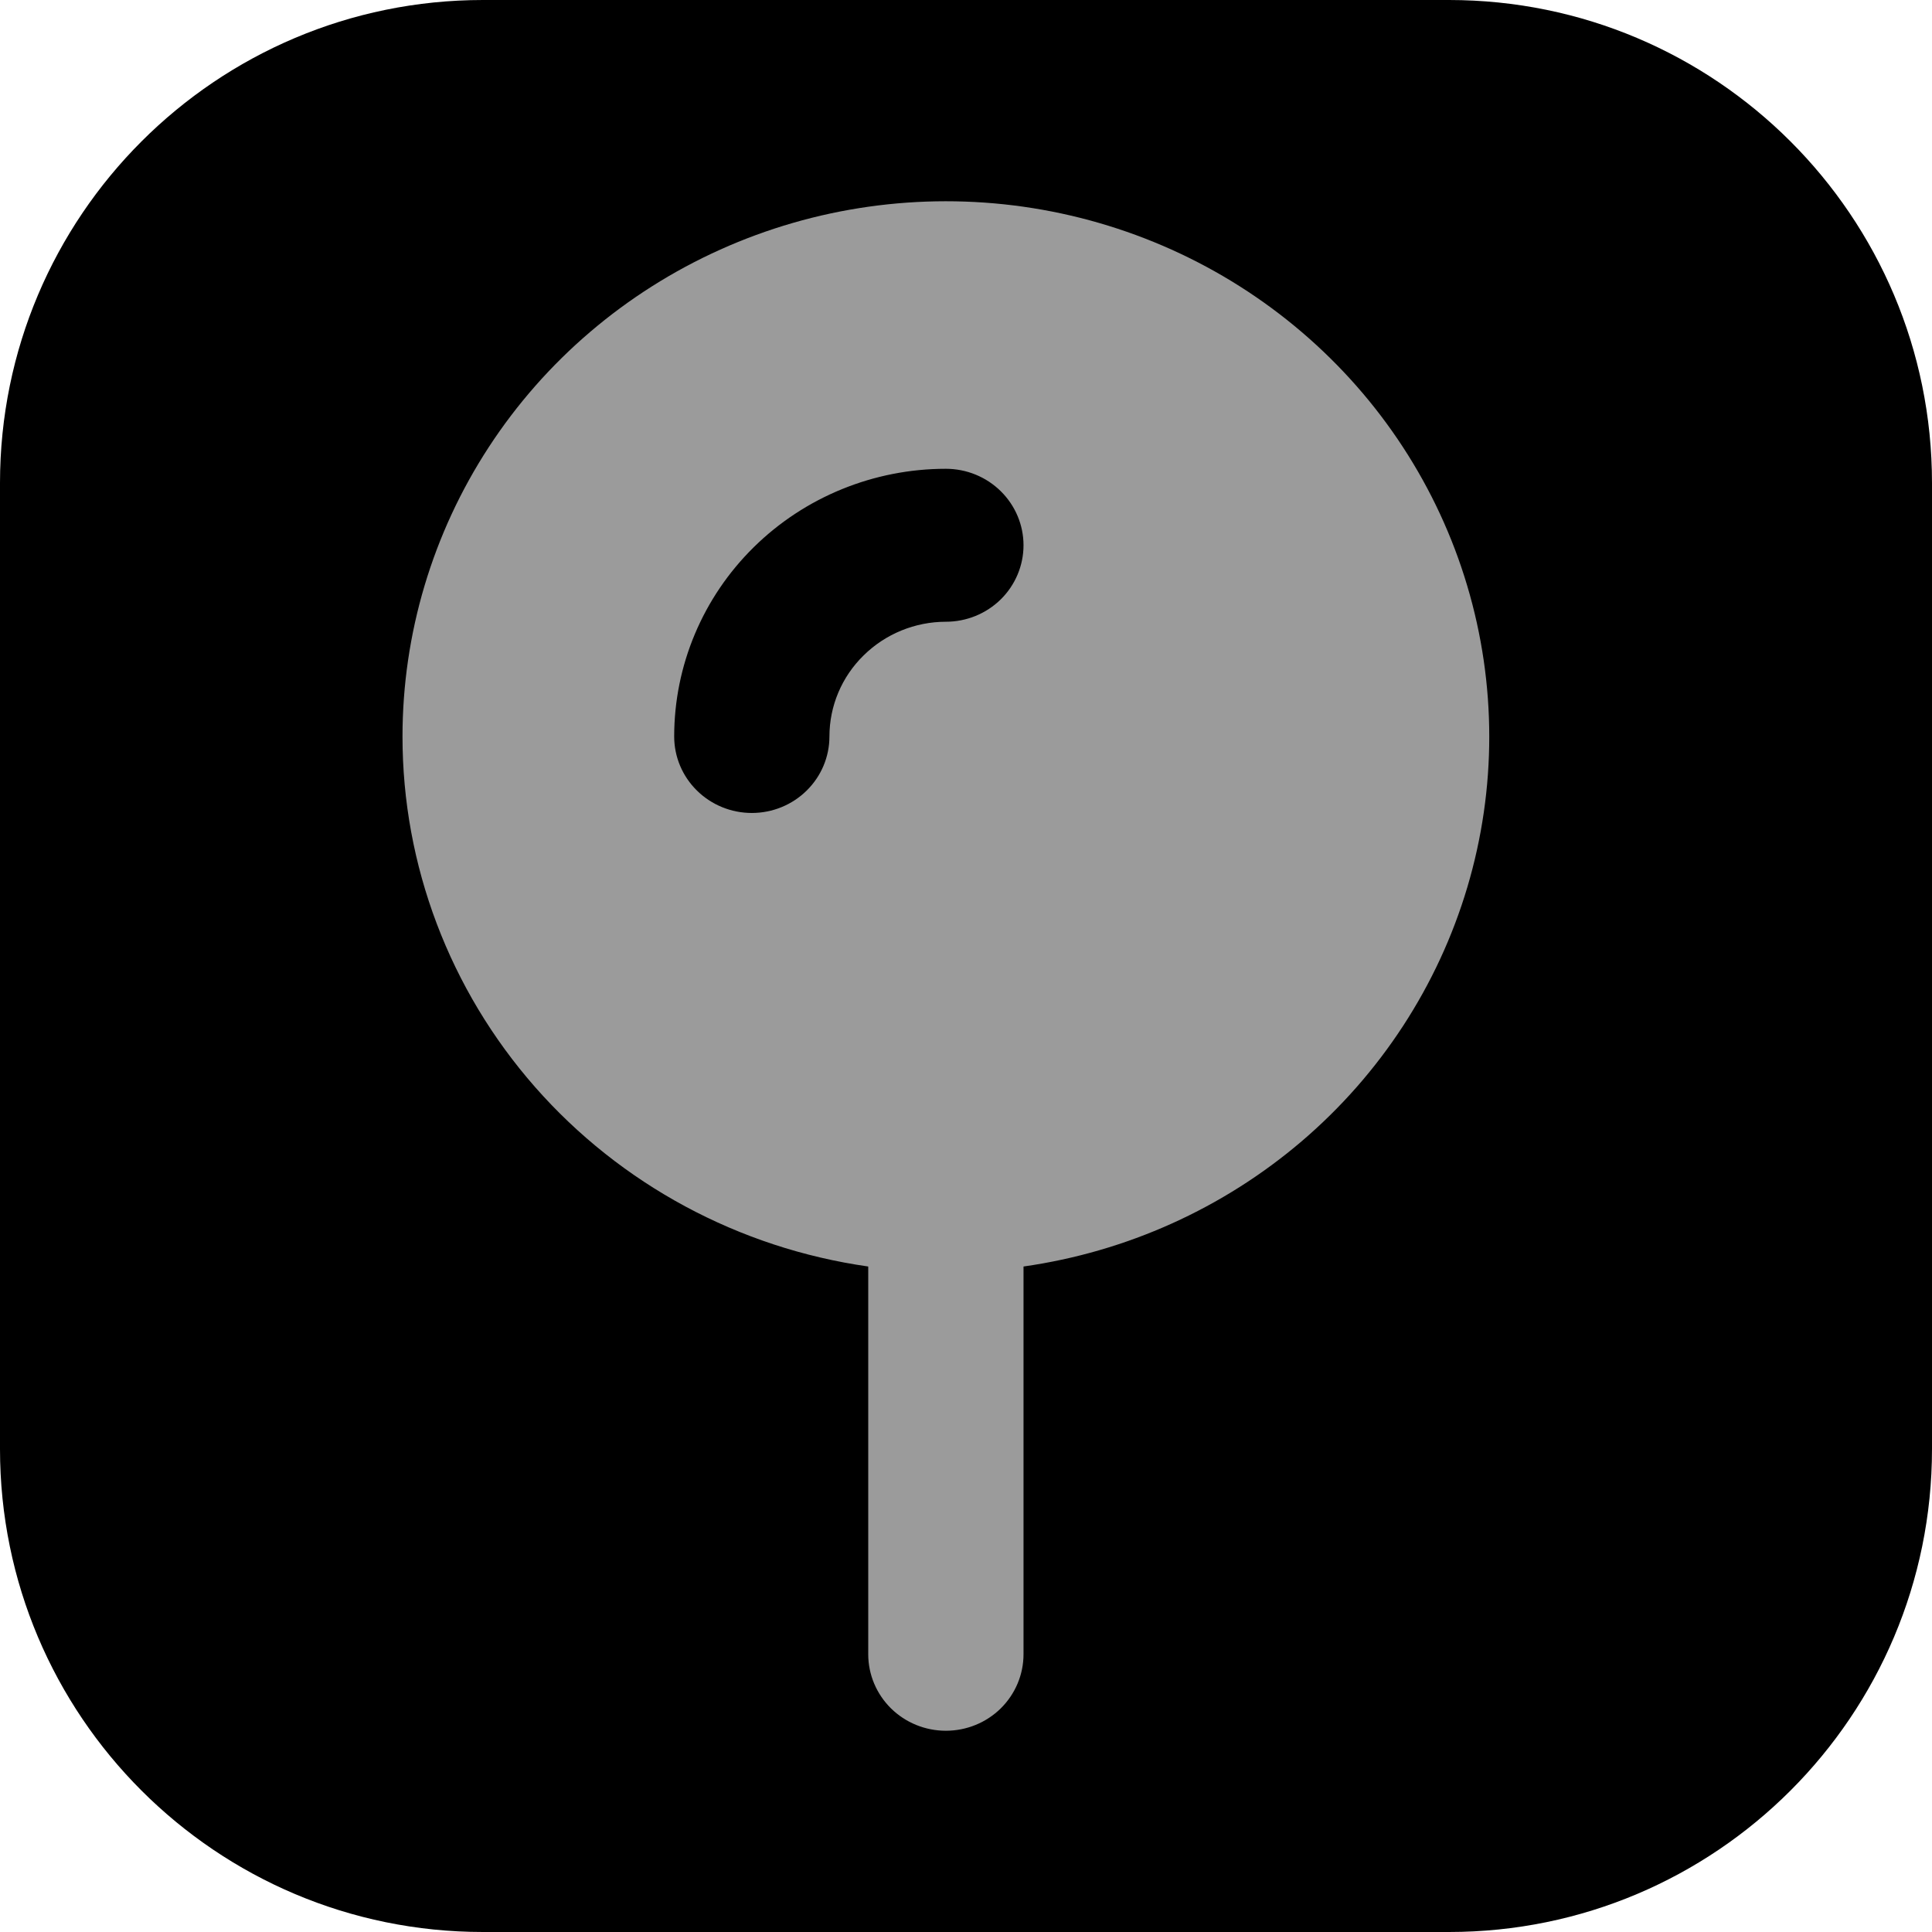
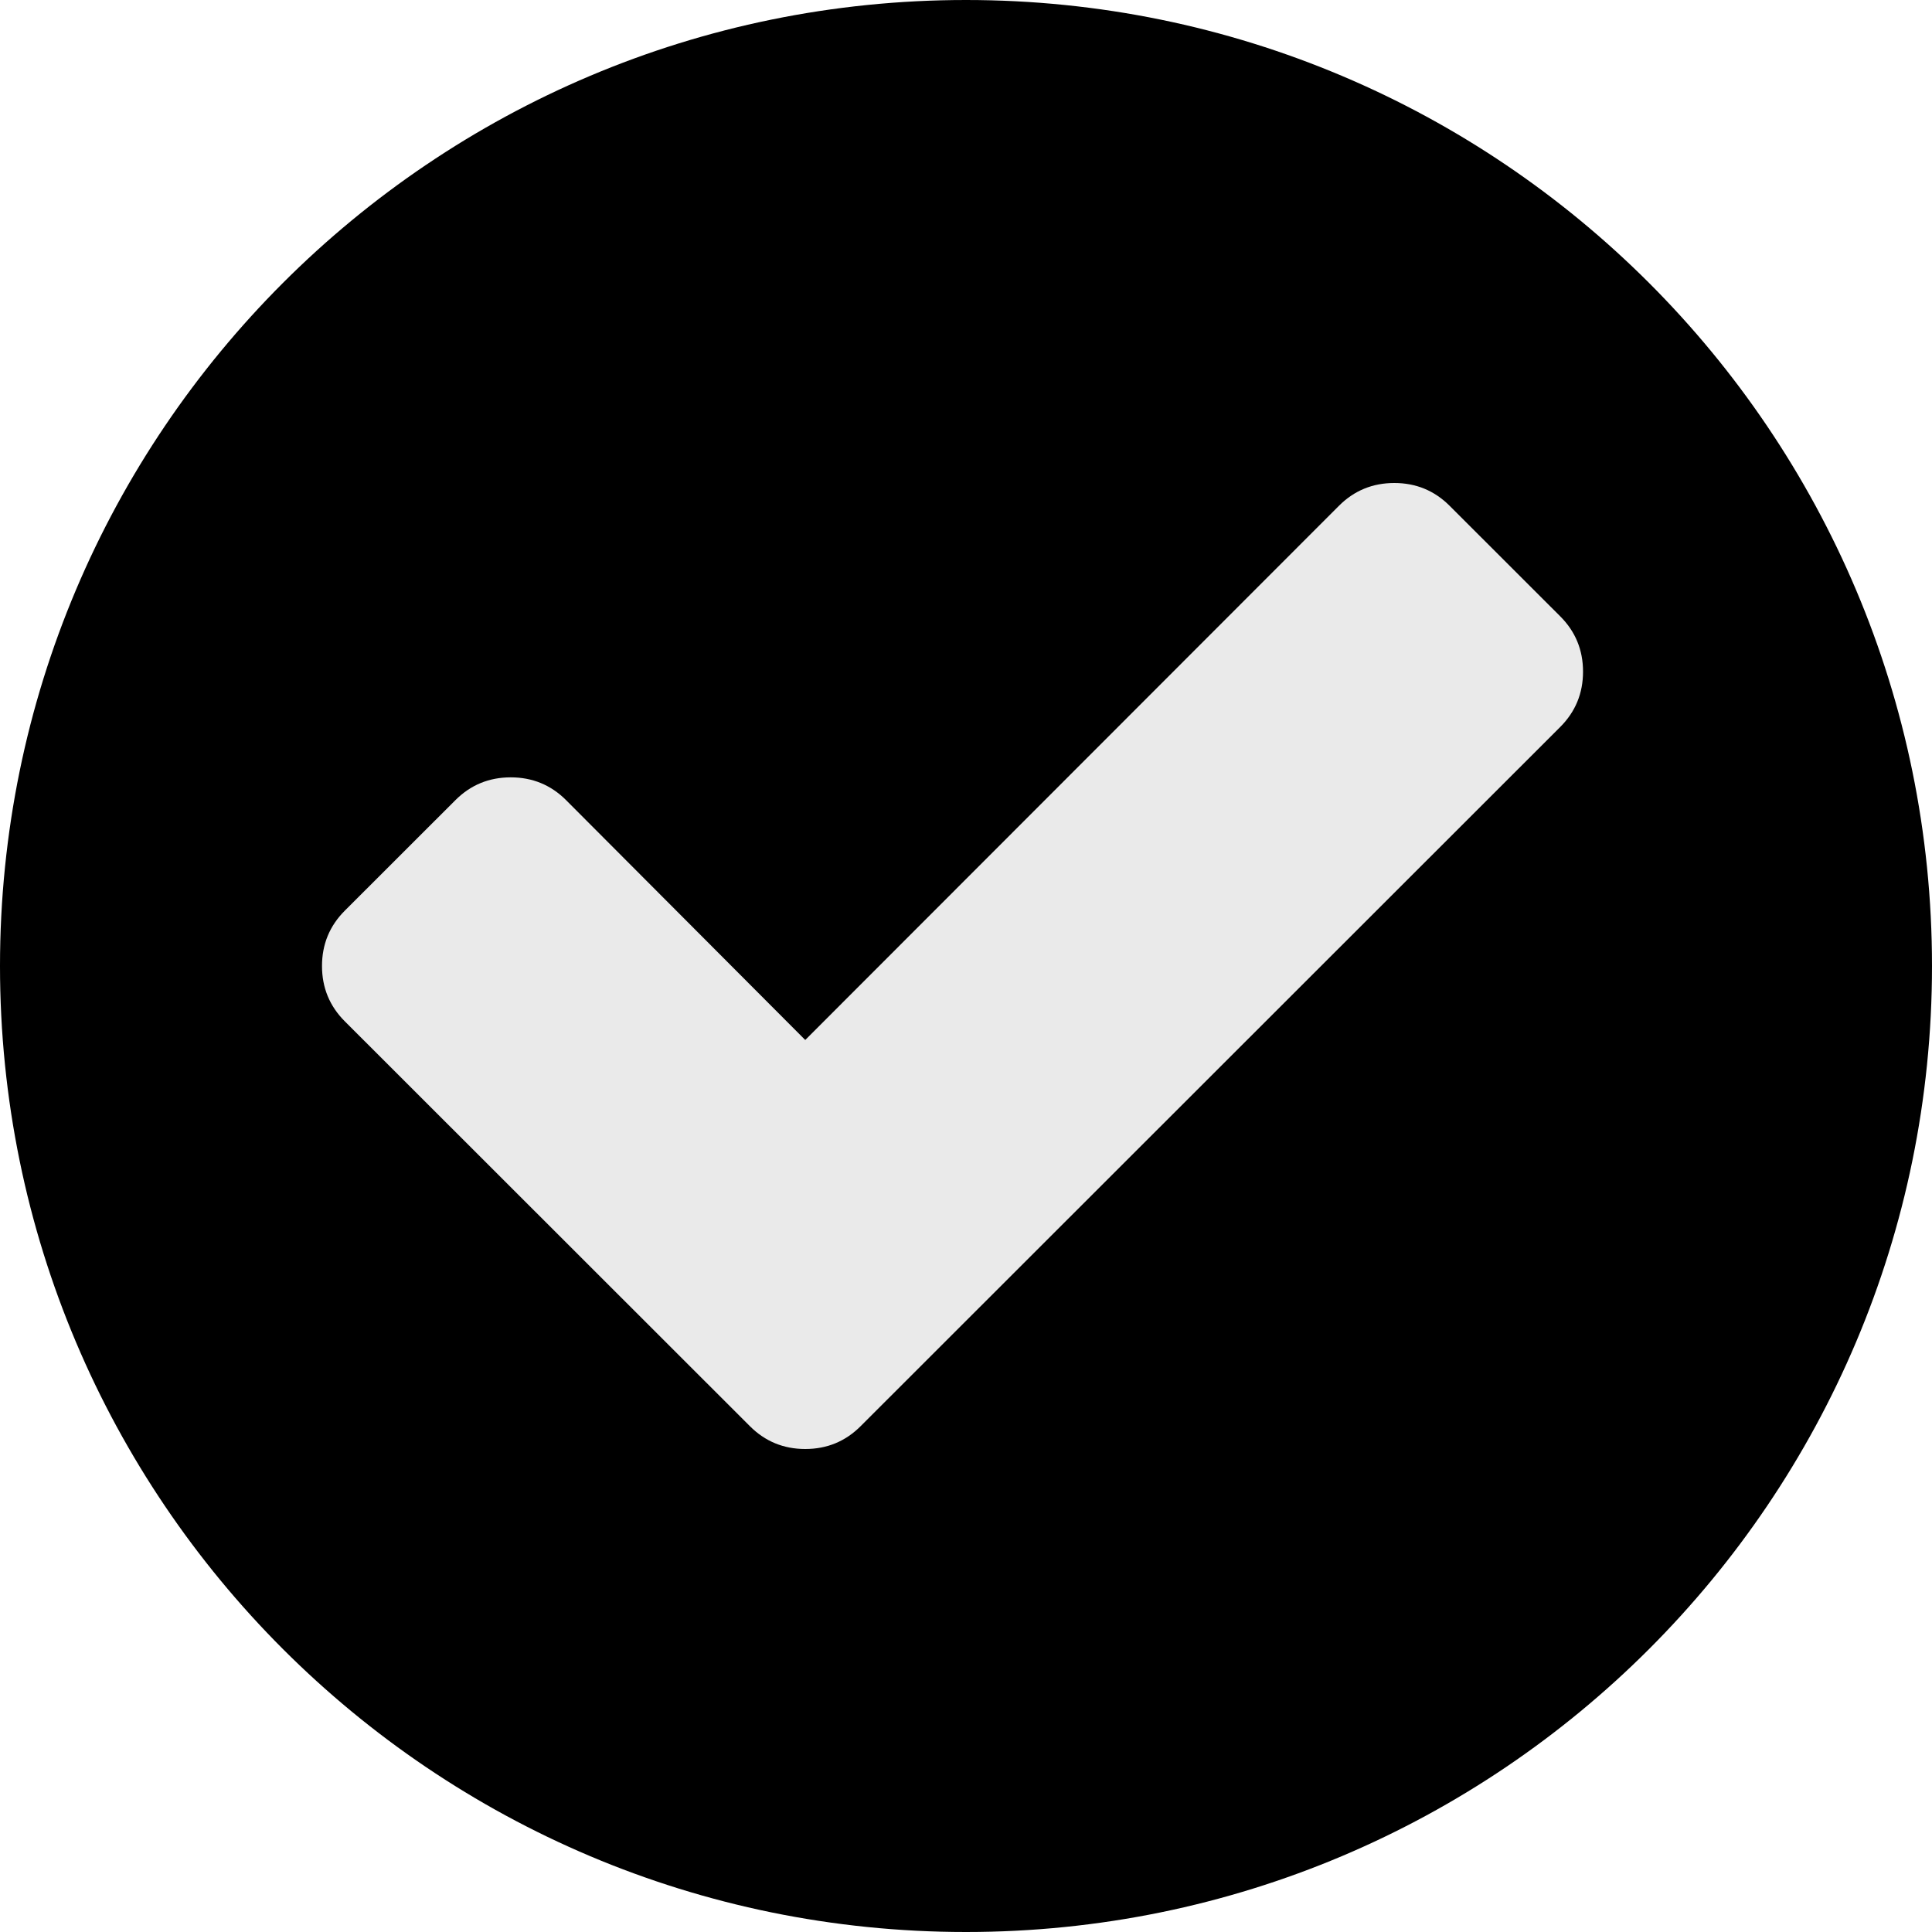
<svg xmlns="http://www.w3.org/2000/svg" width="48" height="48" viewBox="0 0 48 48" fill="none">
-   <rect width="48" height="48" rx="12" fill="black" />
-   <path fill-rule="evenodd" clip-rule="evenodd" d="M10 18.298C10.001 15.748 10.745 13.253 12.144 11.108C13.543 8.964 15.539 7.261 17.893 6.202C20.246 5.143 22.859 4.773 25.421 5.135C27.982 5.498 30.383 6.578 32.339 8.248C34.295 9.917 35.723 12.105 36.452 14.551C37.182 16.997 37.183 19.598 36.455 22.044C35.726 24.491 34.3 26.679 32.345 28.35C30.39 30.02 27.99 31.102 25.429 31.466V41.1C25.429 41.604 25.225 42.087 24.864 42.444C24.502 42.8 24.012 43 23.5 43C22.988 43 22.498 42.8 22.136 42.444C21.775 42.087 21.571 41.604 21.571 41.1V31.466C18.358 31.009 15.419 29.426 13.294 27.008C11.169 24.589 9.999 21.497 10 18.298ZM21.456 16.284C21.998 15.749 22.733 15.448 23.5 15.447C24.012 15.447 24.502 15.247 24.864 14.891C25.225 14.535 25.429 14.051 25.429 13.547C25.429 13.043 25.225 12.56 24.864 12.204C24.502 11.847 24.012 11.647 23.5 11.647C21.71 11.647 19.993 12.348 18.727 13.595C17.461 14.842 16.75 16.534 16.75 18.298C16.75 18.802 16.953 19.285 17.315 19.641C17.677 19.998 18.167 20.198 18.679 20.198C19.19 20.198 19.681 19.998 20.042 19.641C20.404 19.285 20.607 18.802 20.607 18.298C20.607 17.541 20.912 16.816 21.456 16.284Z" fill="#9B9B9B" />
+   <rect width="48" height="48" rx="24" fill="#000000" />
+   <path d="M39.33 16.687C39.33 17.226 39.141 17.683 38.764 18.061L21.381 35.434C21.004 35.811 20.546 36 20.006 36C19.468 36 19.009 35.811 18.632 35.434L8.566 25.374C8.189 24.997 8 24.539 8 24C8 23.461 8.189 23.003 8.566 22.626L11.315 19.879C11.692 19.502 12.15 19.313 12.689 19.313C13.228 19.313 13.687 19.502 14.064 19.879L20.006 25.838L33.266 12.566C33.643 12.189 34.102 12 34.641 12C35.18 12 35.638 12.189 36.015 12.566L38.764 15.313C39.141 15.69 39.33 16.148 39.33 16.687Z" fill="#EAEAEA" />
</svg>
